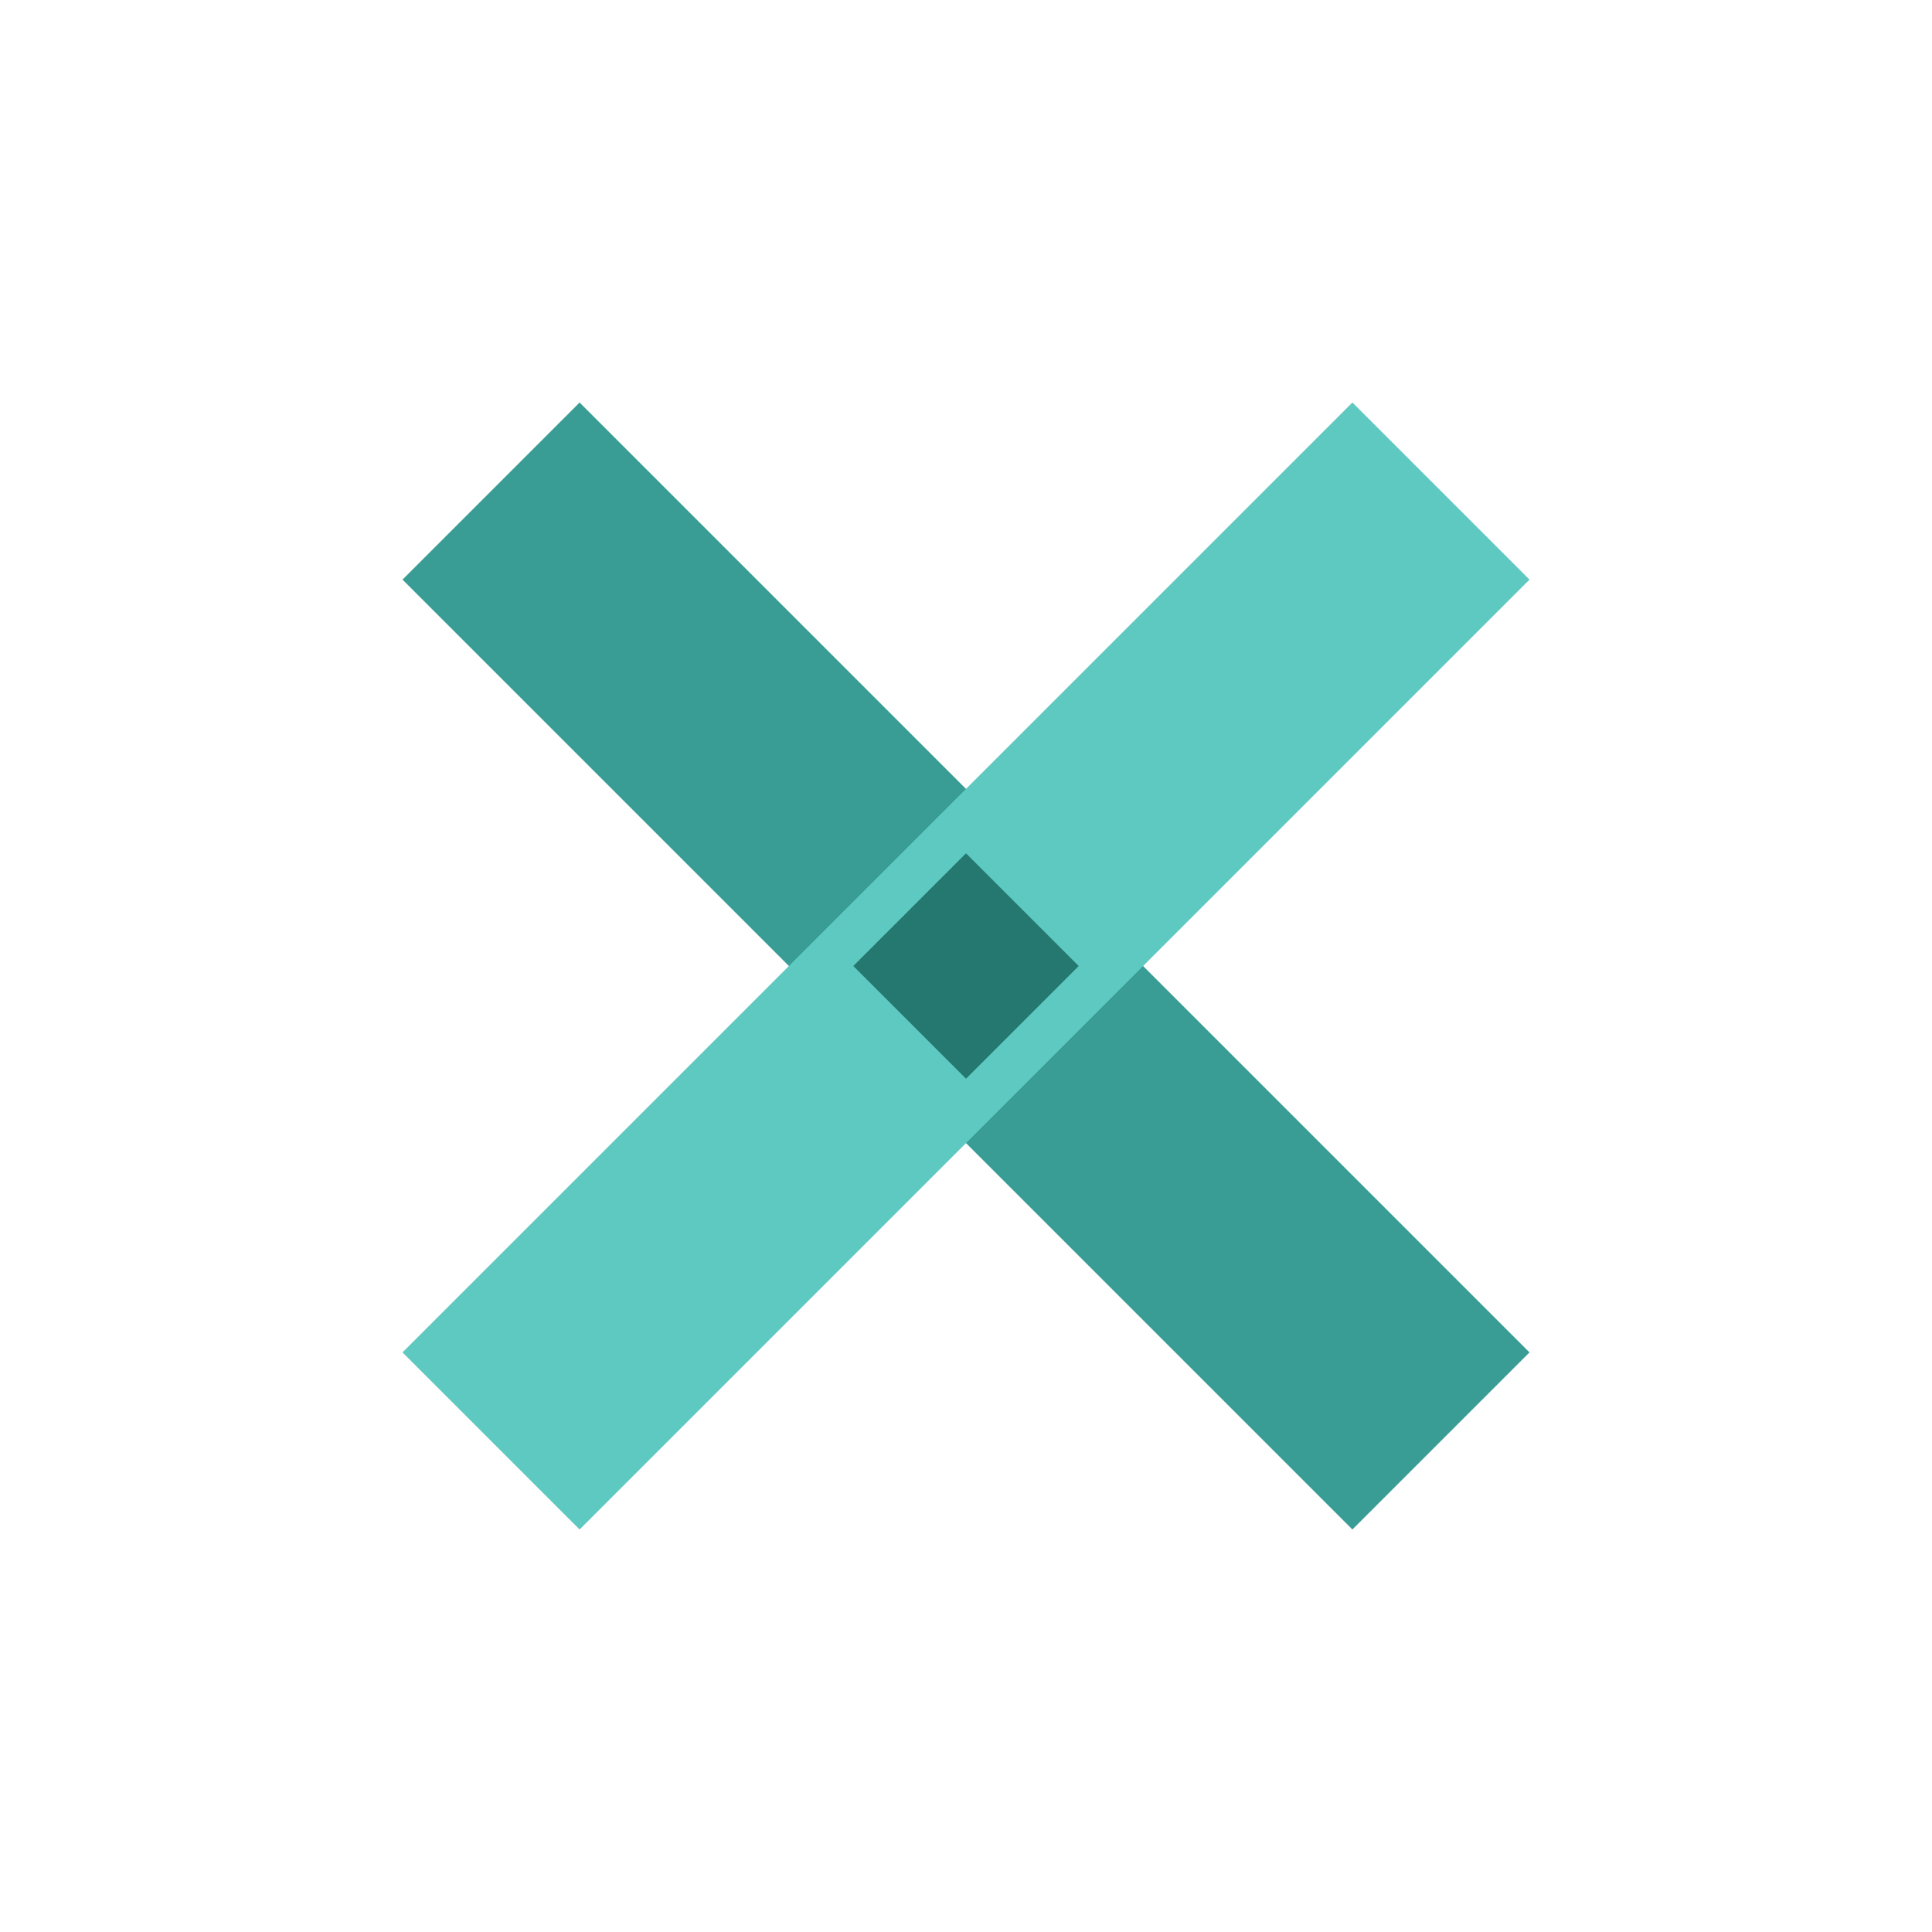
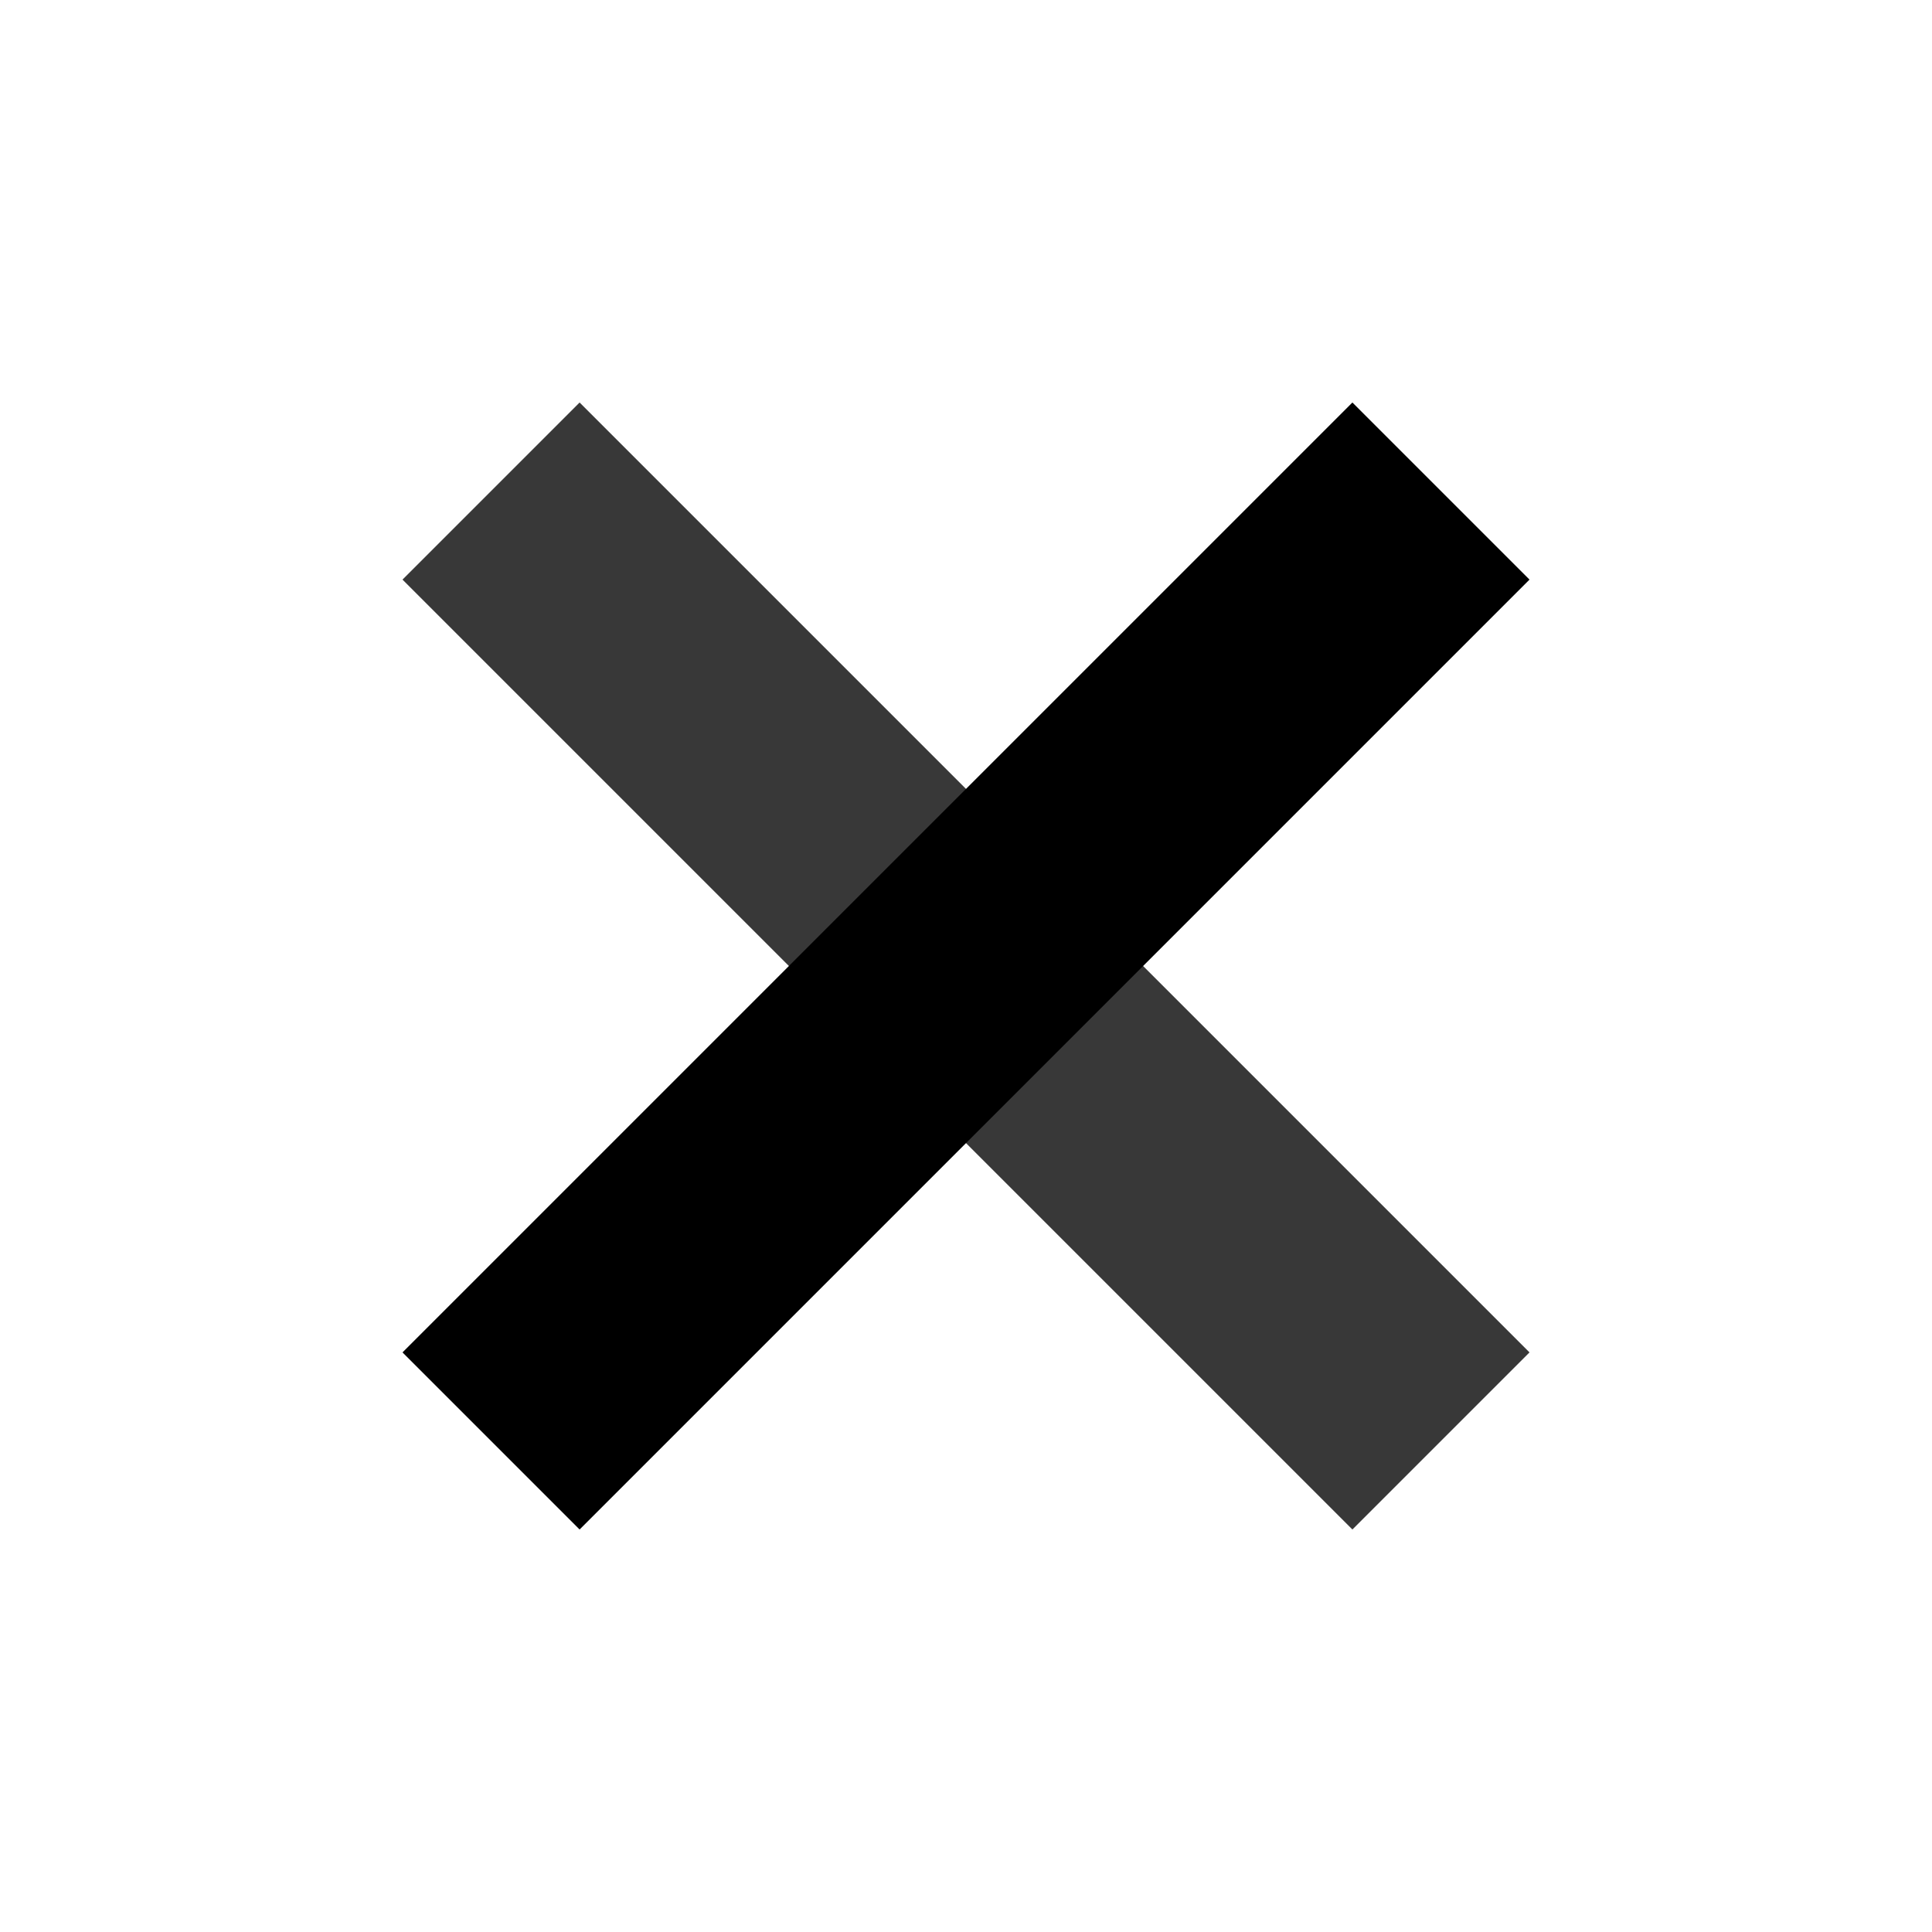
<svg xmlns="http://www.w3.org/2000/svg" width="24" height="24" viewBox="0 0 24 24" fill="none" aria-hidden="true">
-   <path fill="#3a9d95" d="M7.2 5L19 16.8L16.8 19L5 7.2Z" />
-   <path fill="#5ec9c1" d="M16.8 5L19 7.2L7.2 19L5 16.8Z" />
-   <path fill="#247870" d="M12 10.6L13.4 12L12 13.4L10.6 12Z" />
+   <path fill="currentColor" opacity="0.78" d="M7.2 5L19 16.8L16.8 19L5 7.2Z" />
+   <path fill="currentColor" d="M16.8 5L19 7.2L7.2 19L5 16.8Z" />
+   <path fill="currentColor" opacity="0.56" d="M12 10.6L13.4 12L12 13.4L10.6 12Z" />
</svg>
